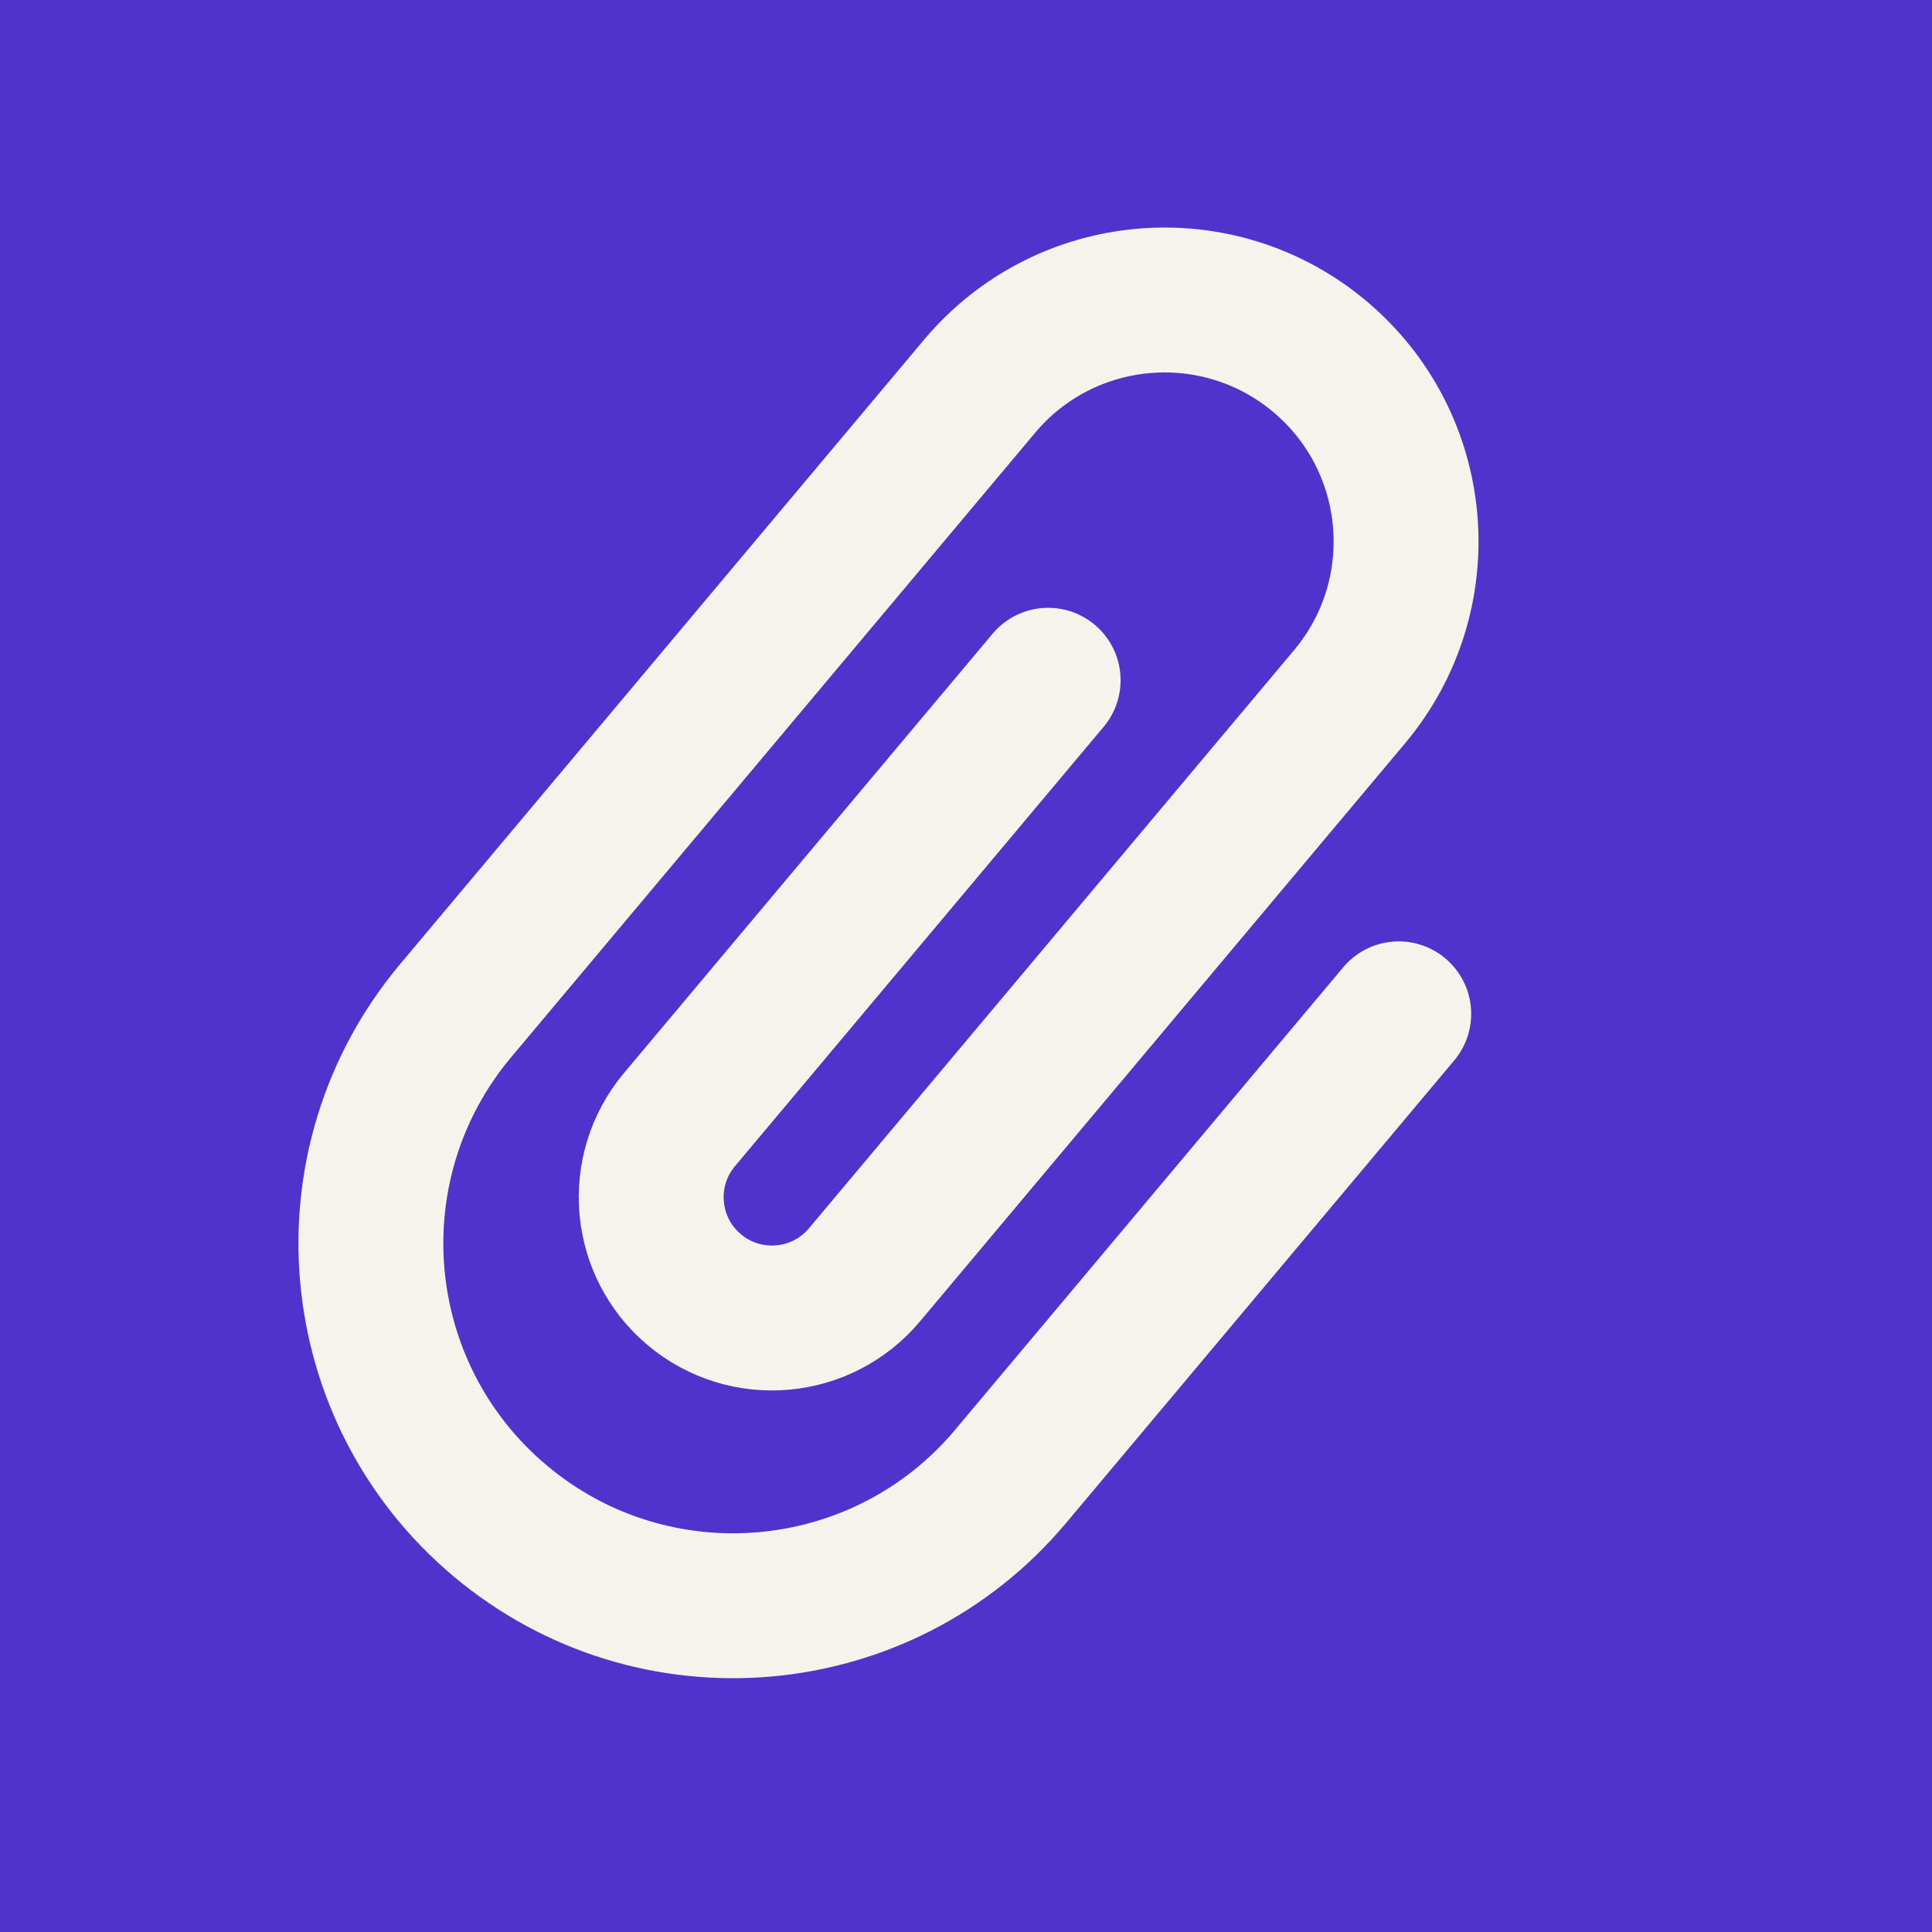
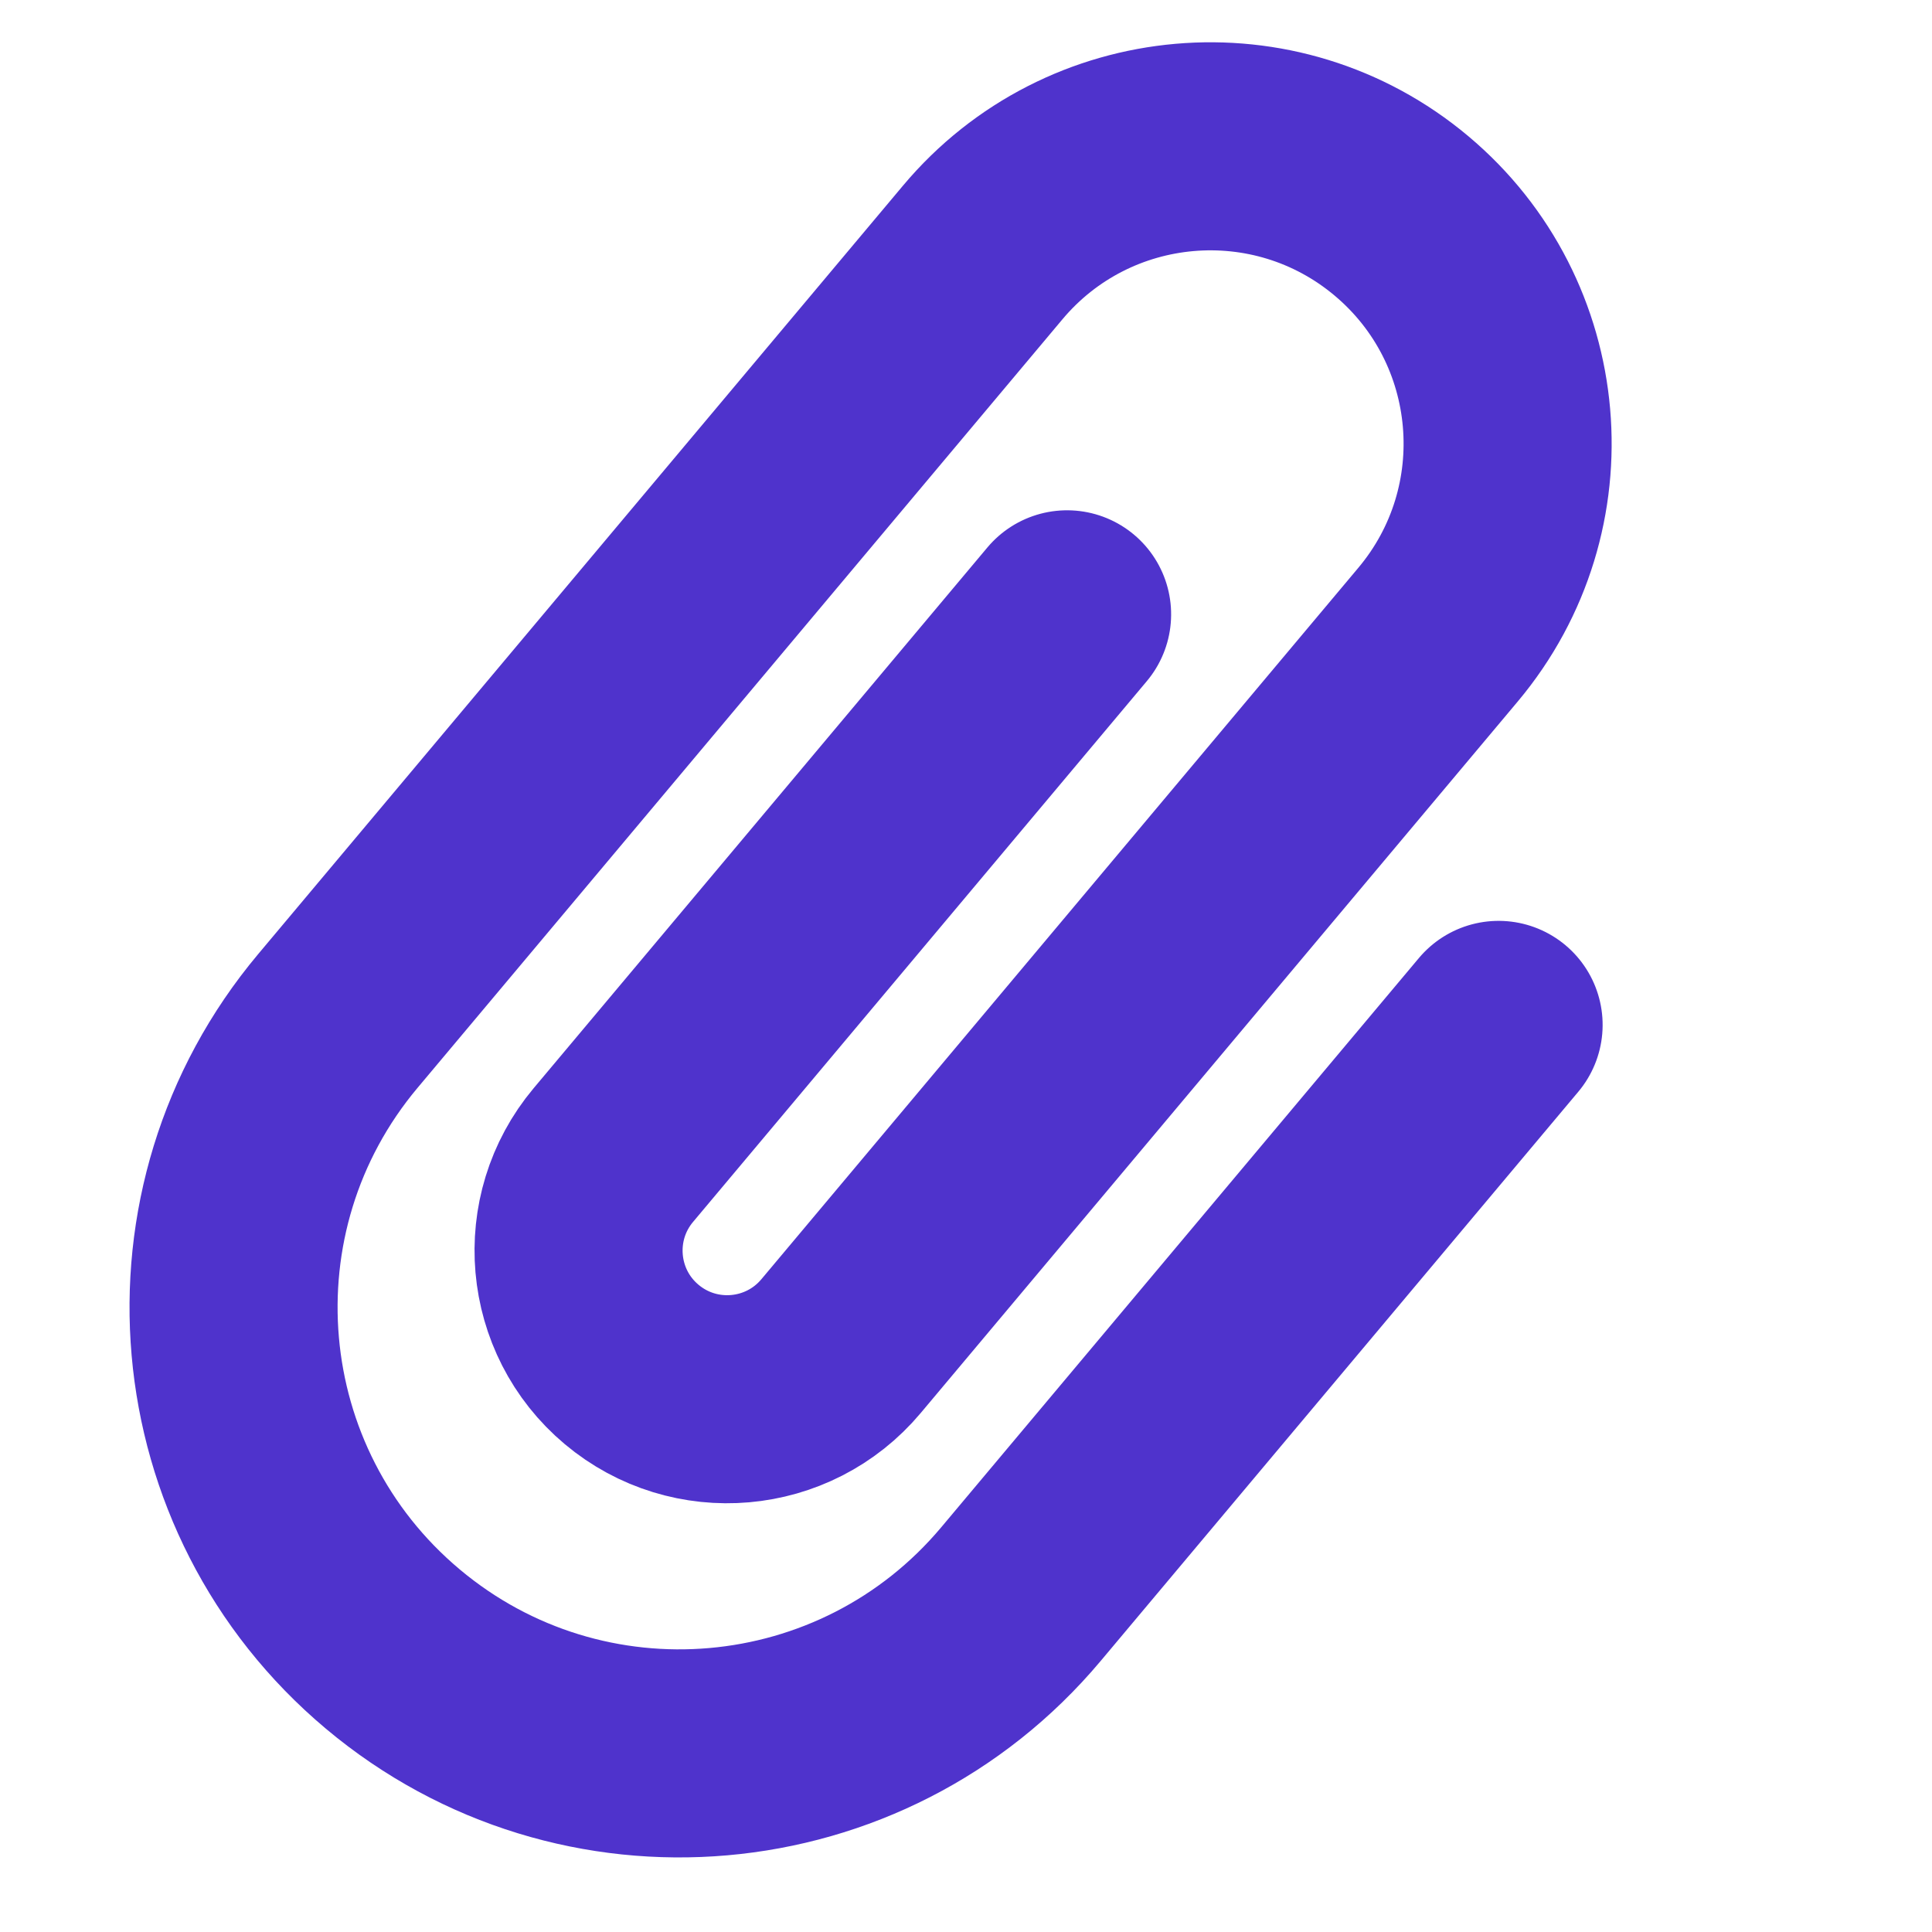
- <svg xmlns="http://www.w3.org/2000/svg" viewBox="0 0 32 32">
-   <rect width="32" height="32" fill="#4F33CC" />
-   <path transform="rotate(40 16 16)" d="M14 11.5V21a2 2 0 0 0 4 0V8.5a4 4 0 0 0-8 0V22a6 6 0 0 0 12 0V12" fill="none" stroke="#F6F3EC" stroke-width="2.4" stroke-linecap="round" stroke-linejoin="round" />
+ <svg xmlns="http://www.w3.org/2000/svg" viewBox="3 3 26 26">
+   <style>path { stroke: #4F33CC; } @media (prefers-color-scheme: dark) { path { stroke: #C9A6F5; } }</style>
+   <path transform="rotate(40 16 16)" d="M14 11.5V21a2 2 0 0 0 4 0V8.5a4 4 0 0 0-8 0V22a6 6 0 0 0 12 0V12" fill="none" stroke-width="2.8" stroke-linecap="round" stroke-linejoin="round" />
</svg>
